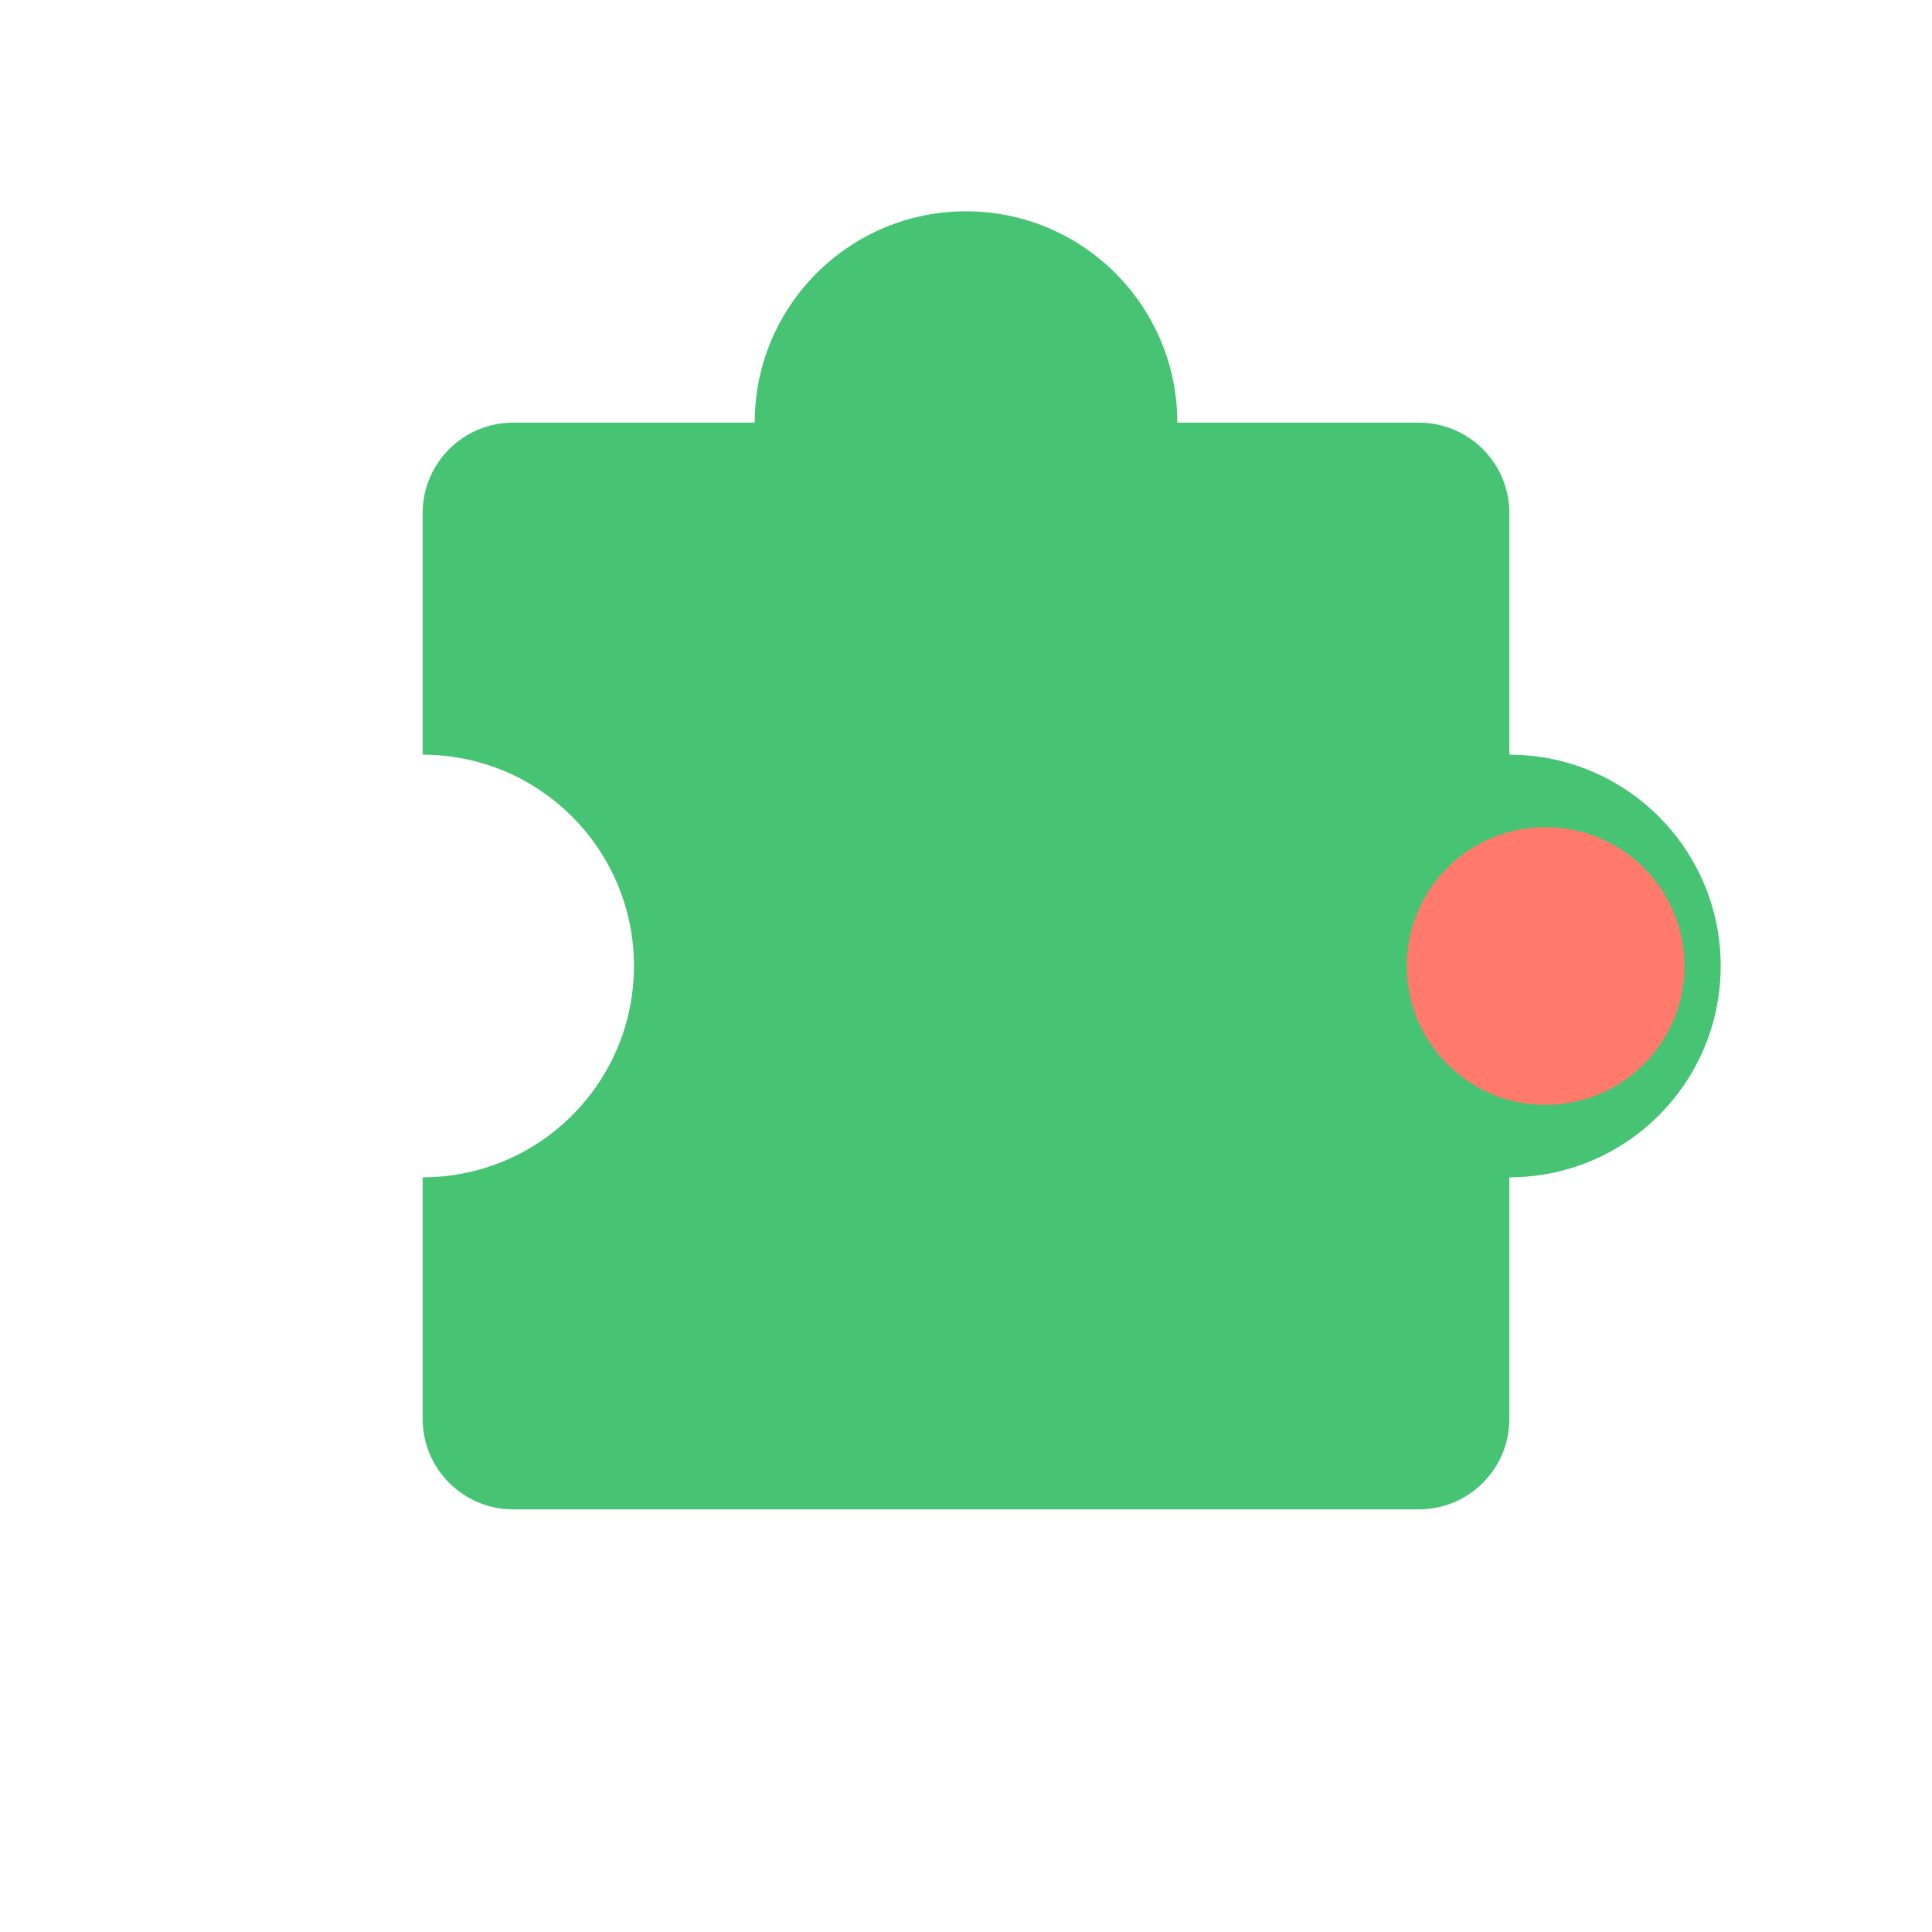
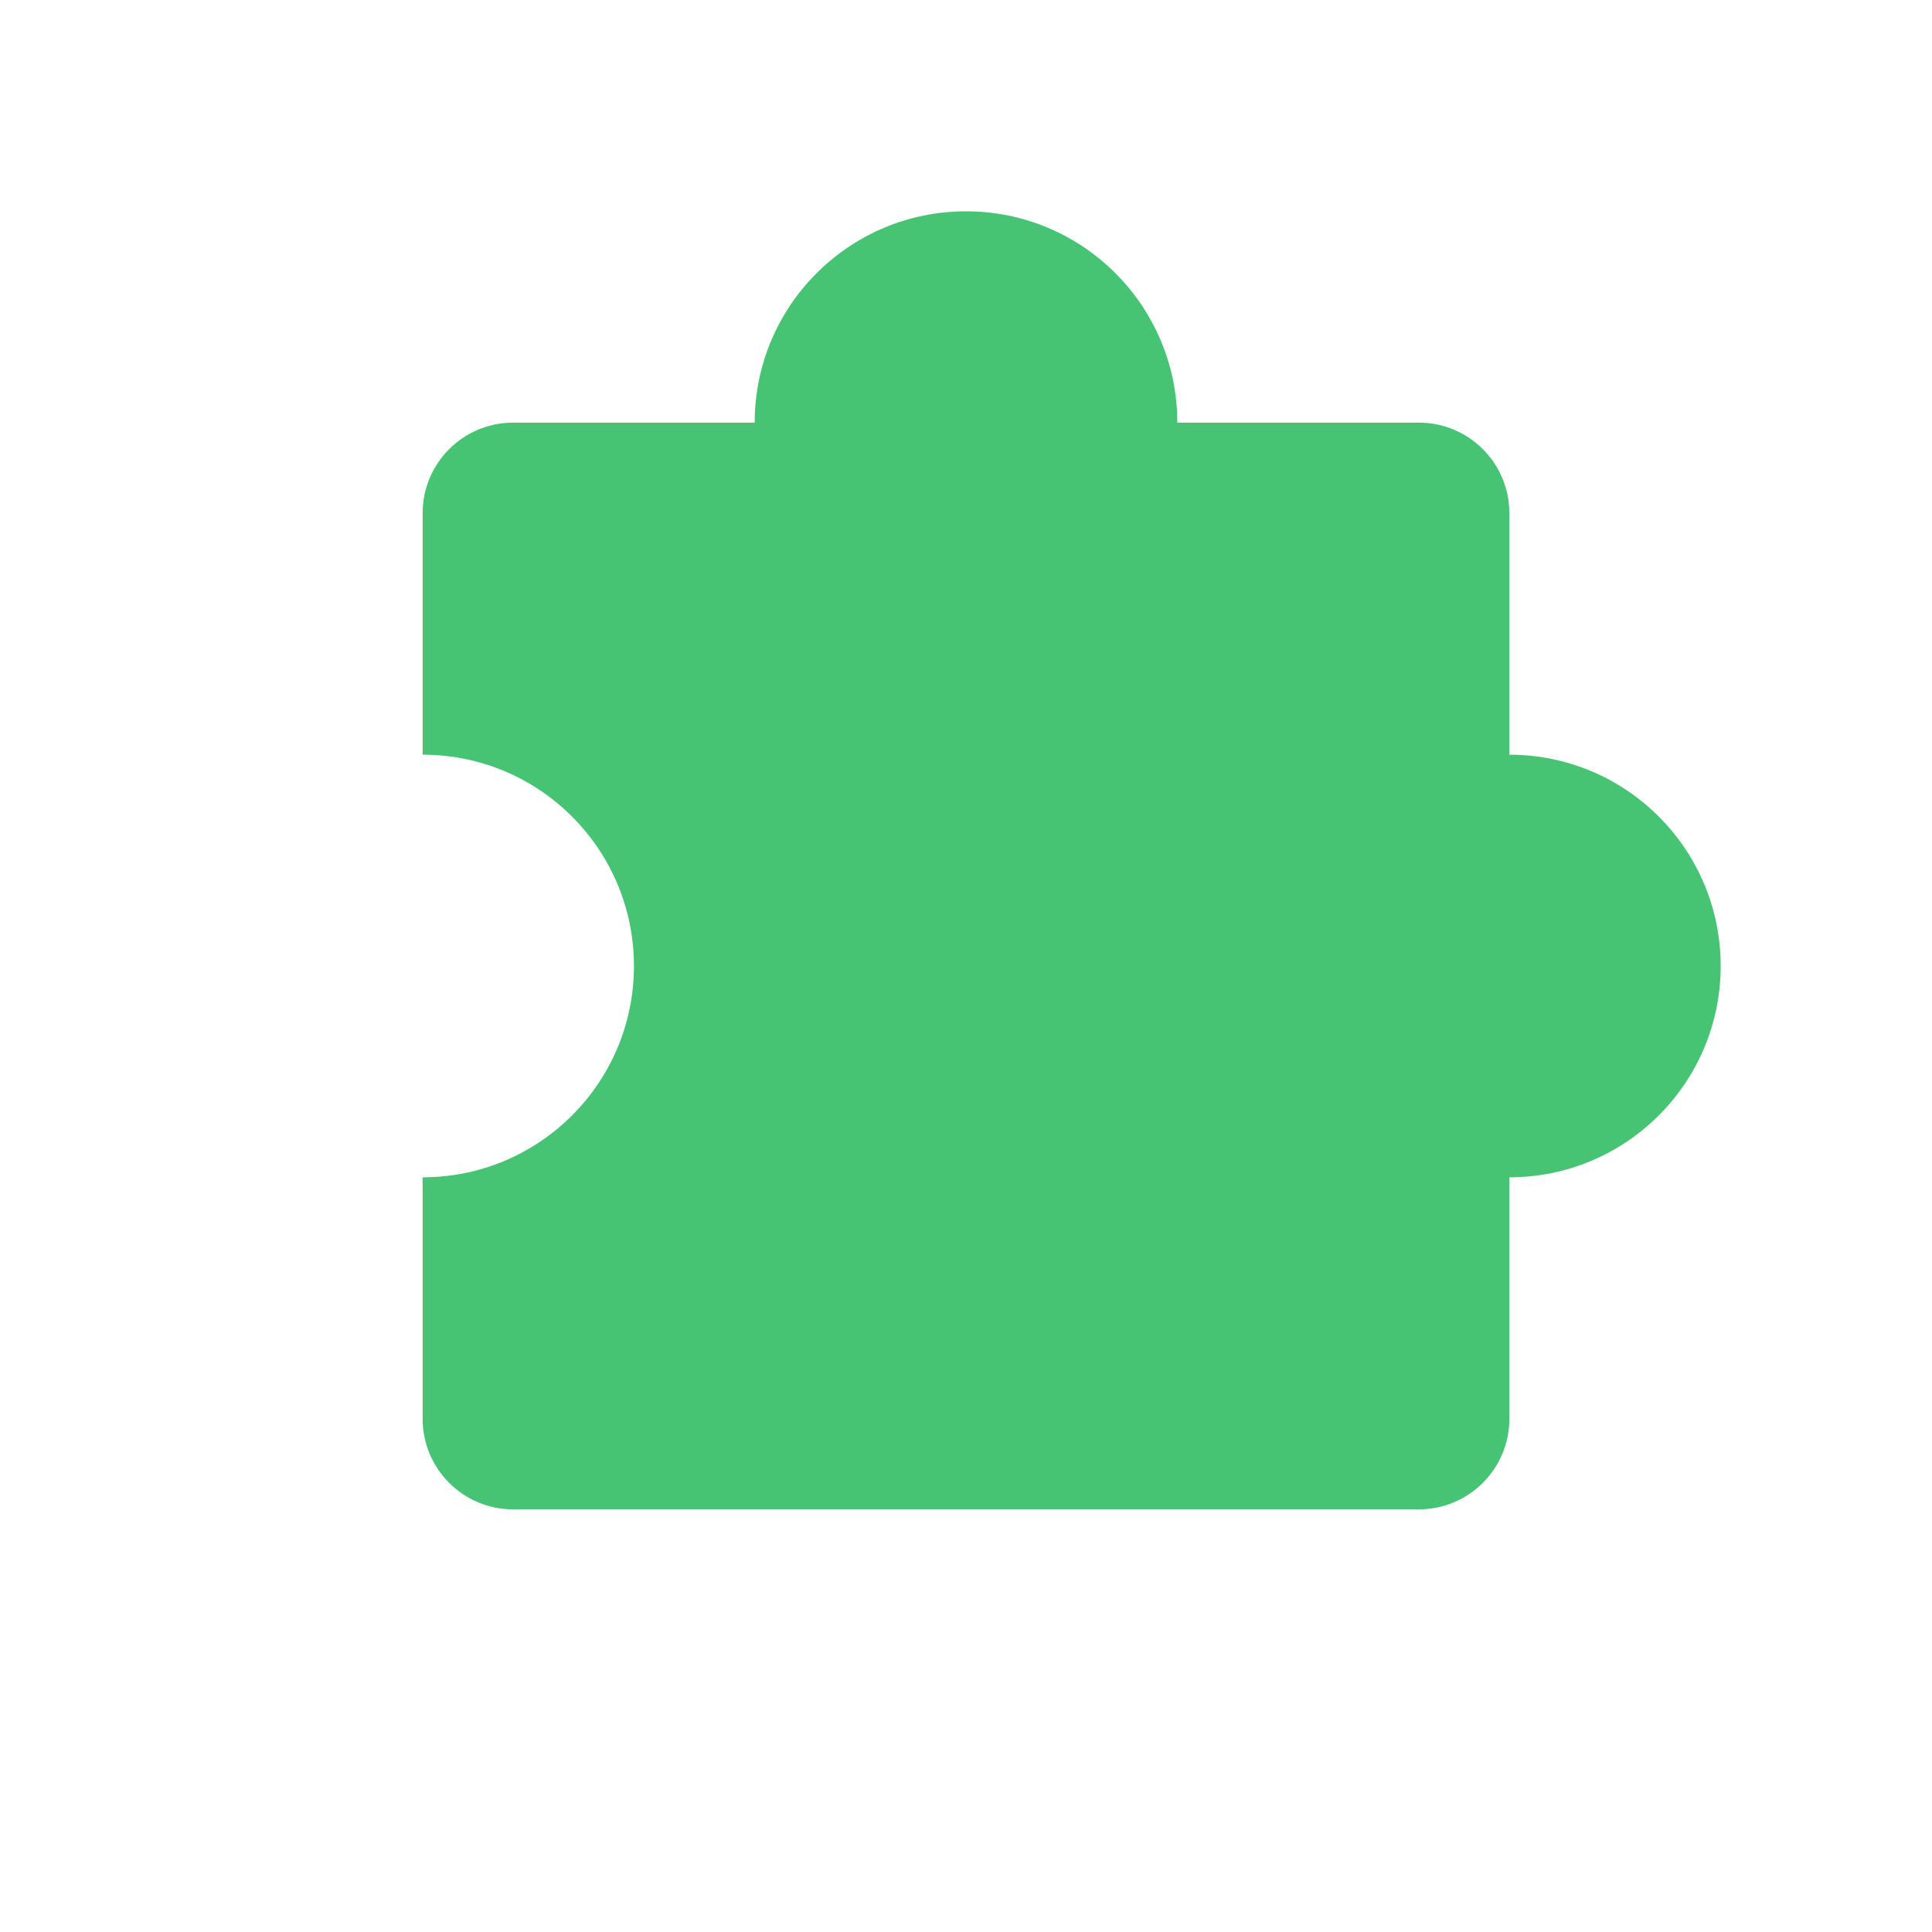
<svg xmlns="http://www.w3.org/2000/svg" width="32" height="32" viewBox="0 0 32 32" fill="none" role="img" aria-label="Monkeypuzzle">
  <path d="M8.5 7 H12.5 a3.5 3.5 0 0 1 7 0 H23.5 a1.5 1.5 0 0 1 1.5 1.5 V12.5 a3.5 3.5 0 0 1 0 7 V23.5 a1.5 1.5 0 0 1 -1.5 1.5 H8.5 A1.5 1.5 0 0 1 7 23.5 V19.5 a3.5 3.5 0 0 0 0 -7 V8.5 A1.5 1.5 0 0 1 8.5 7 Z" fill="#46c474" />
-   <circle cx="25.6" cy="16" r="2.3" fill="#ff7a6b" />
</svg>
